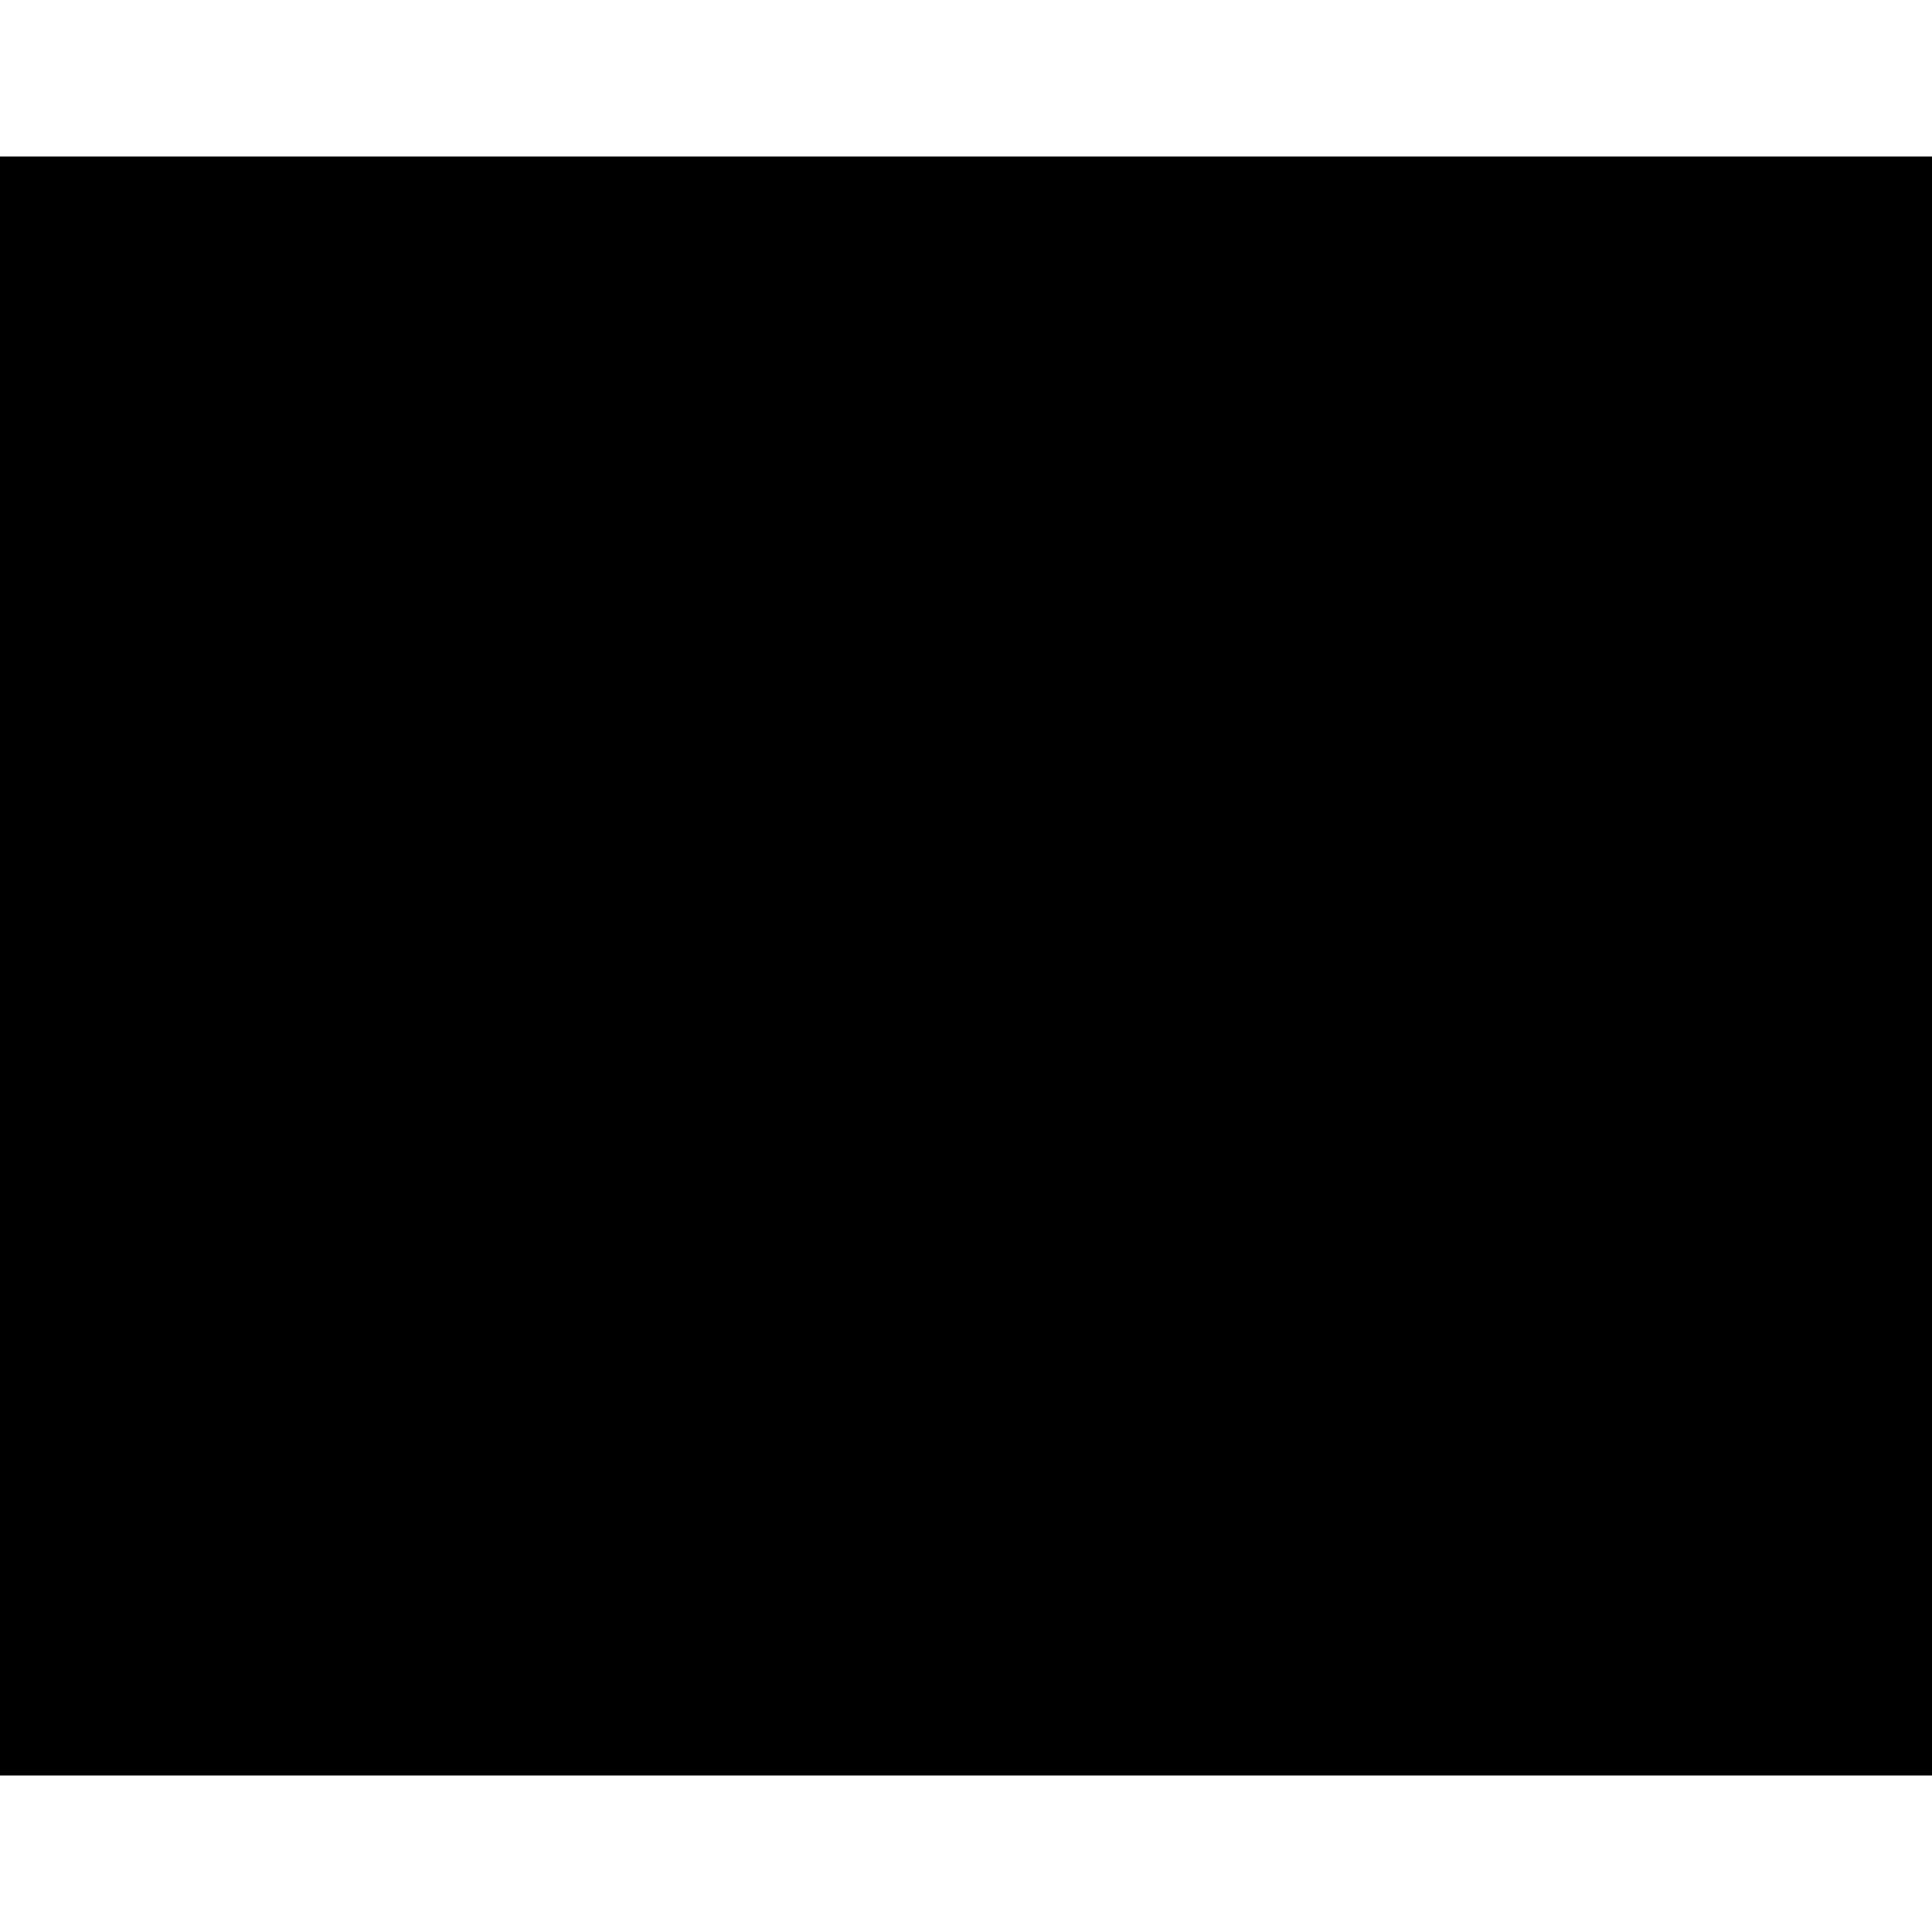
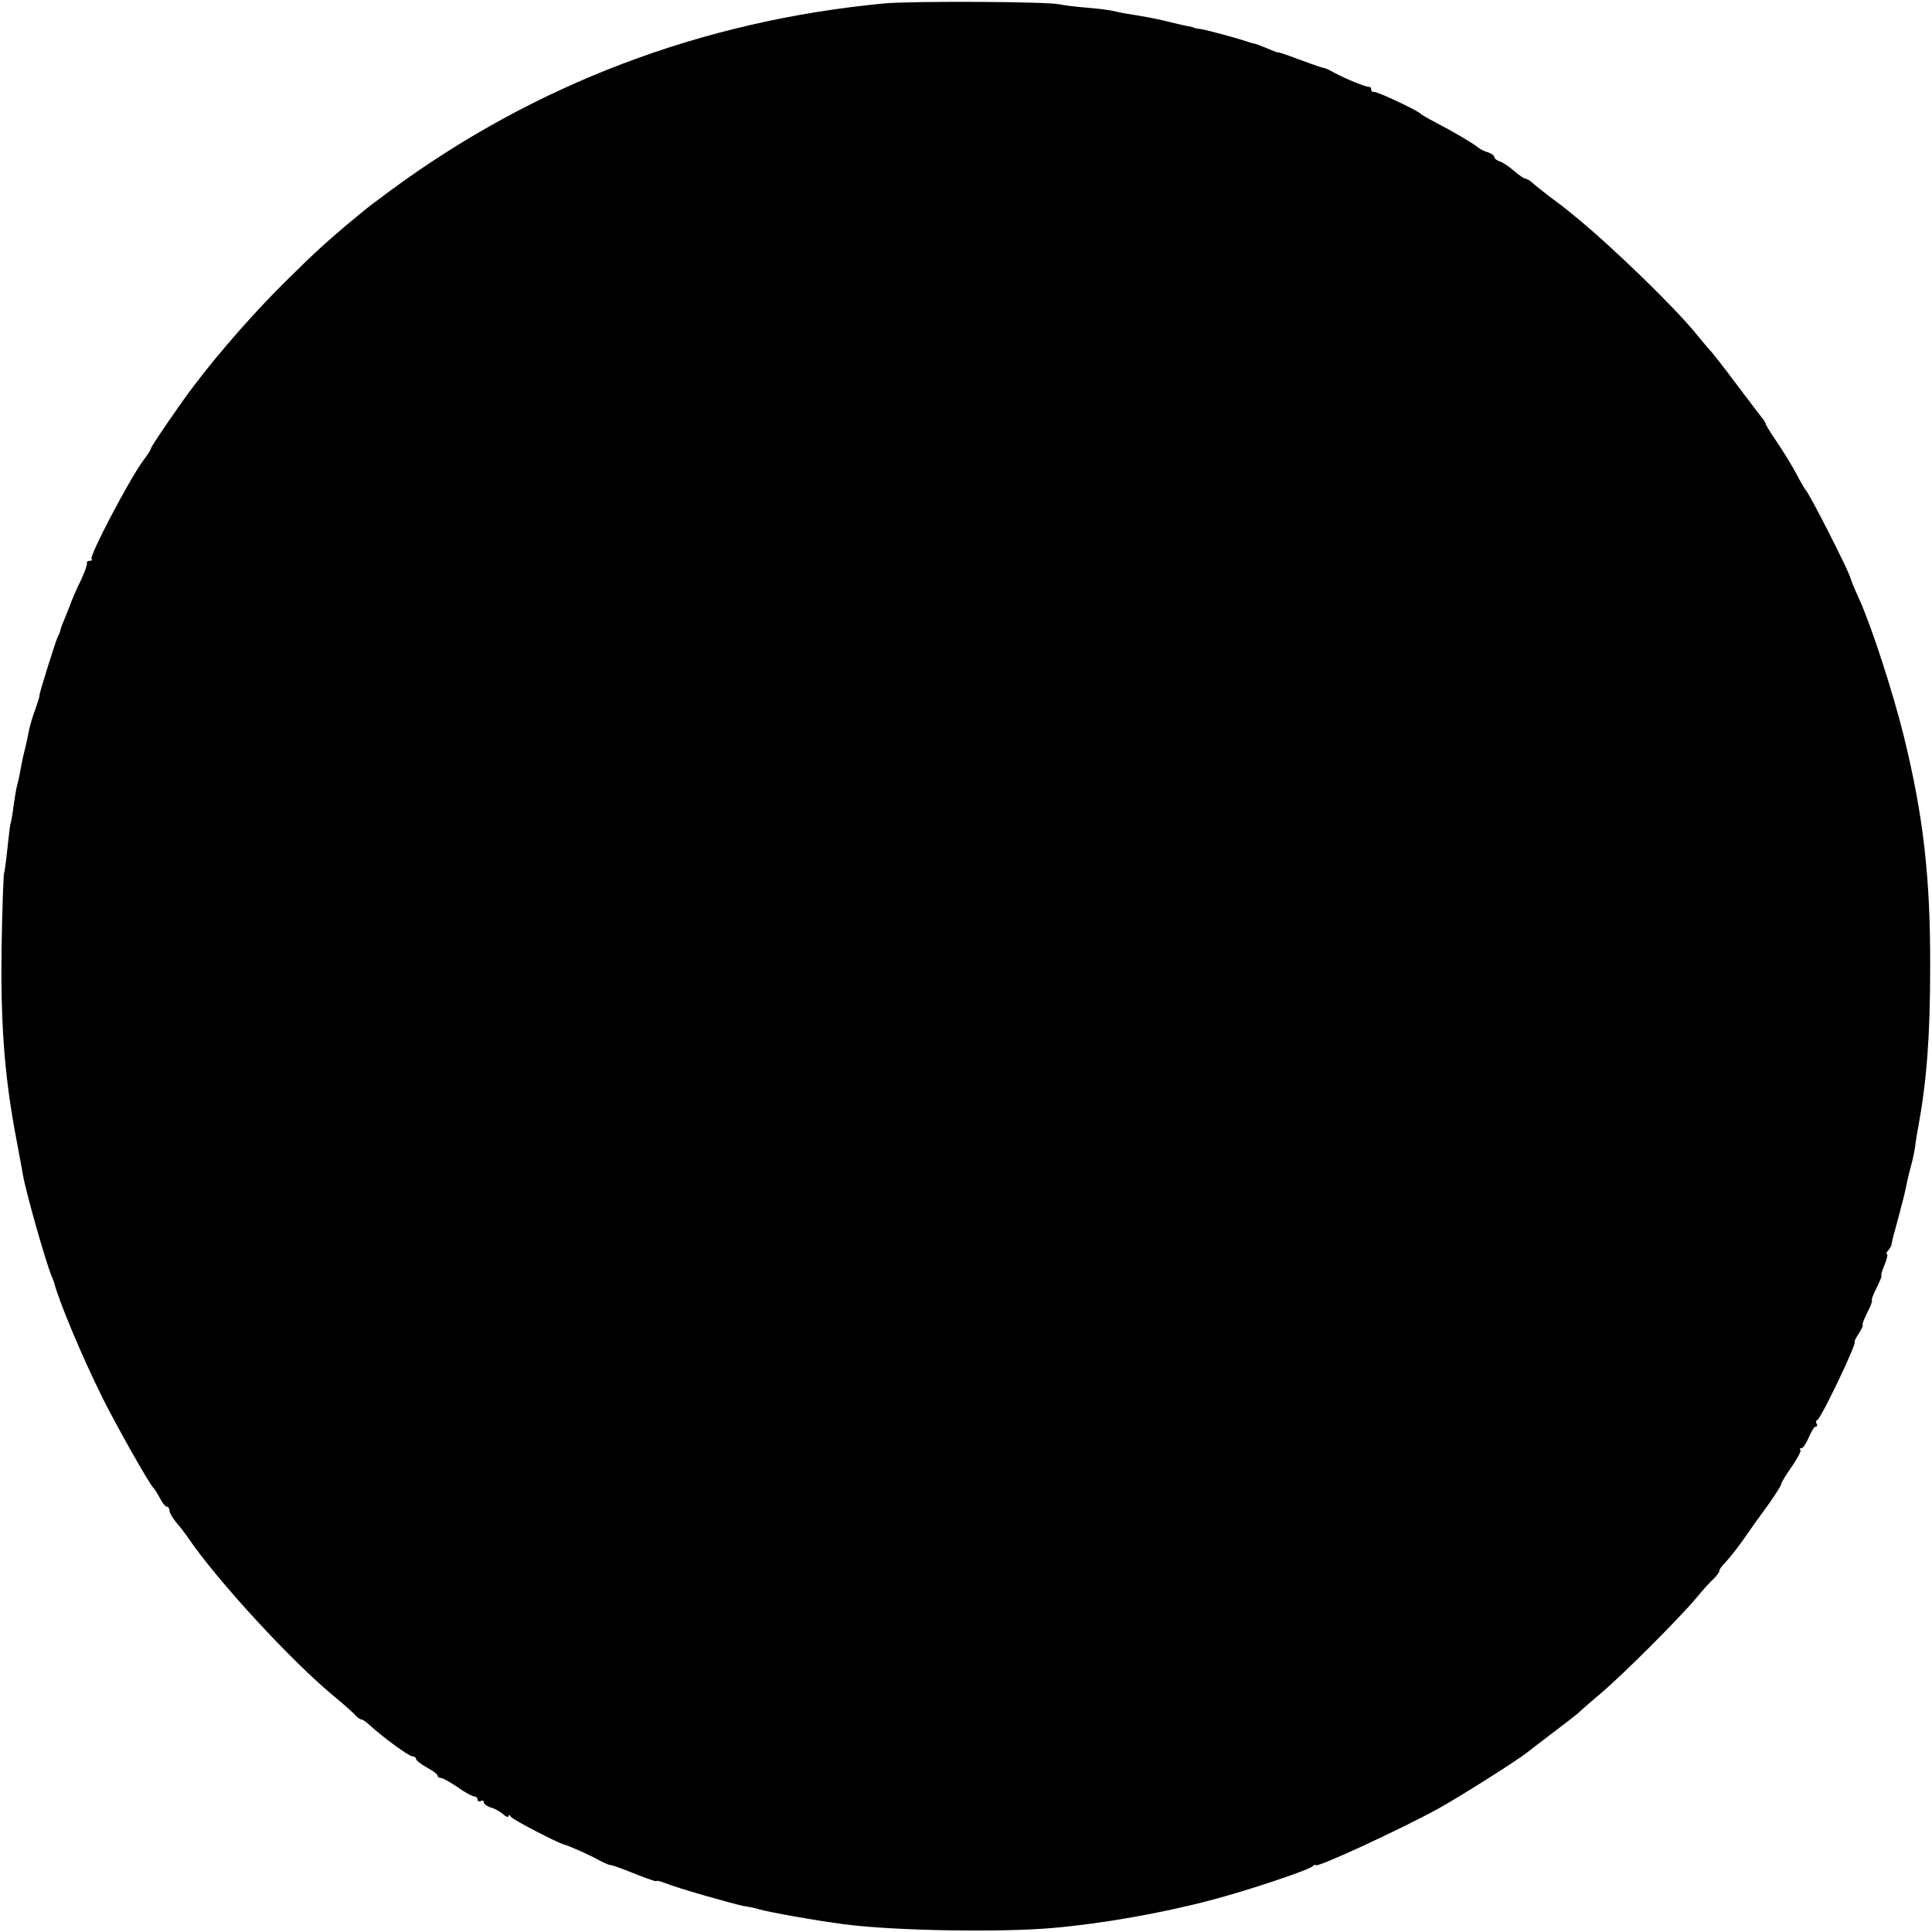
- <svg xmlns="http://www.w3.org/2000/svg" version="1.0" width="716pt" height="716pt" viewBox="0 0 716 716" preserveAspectRatio="xMidYMid meet">
-   <g transform="translate(0,716) scale(0.1,-0.1)" fill="#000000" stroke="none">
-     <path d="M0 3580 l0 -3000 3580 0 3580 0 0 3000 0 3000 -3580 0 -3580 0 0 -3000z" />
+ <svg xmlns="http://www.w3.org/2000/svg" version="1.0" width="627pt" height="627pt" viewBox="0 0 627 627" preserveAspectRatio="xMidYMid meet">
+   <g transform="translate(0,627) scale(0.1,-0.1)" fill="#000000" stroke="none">
+     <path d="M2871 6259 c-593 -56 -1136 -262 -1606 -609 -62 -46 -64 -47 -105 -81 -99 -82 -137 -117 -235 -214 -97 -96 -211 -225 -295 -336 -41 -53 -140 -198 -140 -204 0 -4 -11 -21 -24 -38 -45 -60 -177 -312 -169 -321 4 -3 1 -6 -5 -6 -7 0 -11 -3 -10 -7 2 -5 -7 -28 -18 -53 -19 -39 -33 -72 -39 -90 -1 -3 -7 -18 -14 -35 -7 -16 -14 -34 -15 -40 -1 -5 -4 -14 -8 -20 -6 -11 -62 -189 -60 -192 1 -2 -5 -21 -13 -44 -9 -23 -17 -52 -20 -65 -7 -36 -14 -66 -21 -94 -3 -14 -7 -35 -9 -47 -2 -11 -6 -29 -9 -40 -3 -10 -8 -40 -12 -68 -3 -27 -8 -52 -9 -55 -2 -3 -6 -37 -10 -75 -4 -39 -9 -79 -12 -90 -2 -11 -6 -121 -8 -245 -3 -239 9 -404 44 -595 11 -60 23 -122 25 -136 11 -62 74 -283 93 -329 3 -8 7 -17 8 -20 15 -61 91 -242 156 -373 46 -93 155 -286 168 -297 3 -3 12 -17 20 -32 8 -16 18 -28 23 -28 4 0 8 -6 8 -12 0 -7 10 -25 23 -40 12 -14 29 -36 37 -48 95 -140 342 -408 480 -520 23 -19 50 -43 59 -52 8 -10 19 -18 23 -18 5 0 16 -8 26 -17 43 -40 129 -103 141 -103 6 0 11 -4 11 -8 0 -5 16 -17 35 -28 19 -10 35 -22 35 -26 0 -5 5 -8 11 -8 6 0 30 -14 54 -30 24 -17 48 -30 54 -30 6 0 11 -5 11 -11 0 -5 5 -7 10 -4 6 3 10 2 10 -4 0 -5 10 -13 23 -17 12 -3 30 -13 40 -22 9 -8 17 -11 17 -6 0 5 4 4 8 -2 5 -9 150 -84 172 -90 14 -3 88 -36 112 -50 15 -8 31 -15 35 -16 11 -1 28 -7 96 -34 31 -12 57 -21 57 -19 0 3 12 0 28 -6 38 -16 221 -68 257 -75 17 -2 38 -7 47 -10 35 -10 186 -37 278 -49 163 -21 504 -27 675 -12 162 14 356 48 521 92 114 30 305 94 322 107 6 6 12 8 12 5 0 -11 269 113 399 184 67 37 258 158 285 180 6 5 45 35 86 66 41 31 77 59 80 62 3 3 34 31 70 61 75 63 256 244 315 314 22 27 48 55 58 64 9 9 17 20 17 24 0 5 8 16 18 26 19 20 49 59 72 93 8 12 36 51 63 88 26 36 47 69 47 73 0 5 15 30 34 57 19 27 32 52 29 55 -4 3 -2 6 3 6 6 0 16 16 24 35 8 19 18 35 22 35 5 0 7 4 4 9 -4 5 -2 11 2 13 12 4 130 252 121 253 -2 1 4 13 14 28 9 15 15 27 12 27 -3 0 4 18 15 40 11 22 18 40 15 40 -3 0 4 18 15 40 11 22 18 40 16 40 -3 0 2 16 10 35 8 19 11 35 8 35 -4 0 -2 6 4 12 6 7 11 16 11 21 1 4 1 8 2 10 0 1 2 9 4 17 2 8 9 33 15 55 18 69 21 79 26 105 3 14 9 42 15 63 6 21 12 50 14 65 2 15 6 43 10 62 28 153 39 297 39 520 1 293 -22 492 -85 749 -35 142 -105 358 -145 446 -15 33 -28 65 -29 70 -5 22 -132 272 -145 285 -3 3 -16 25 -29 50 -13 25 -41 71 -62 102 -22 32 -39 60 -39 63 0 3 -6 13 -14 22 -8 10 -45 59 -82 108 -37 50 -73 95 -78 101 -6 6 -29 33 -51 60 -70 87 -278 288 -395 383 -39 32 -43 35 -85 66 -22 17 -46 36 -53 43 -7 6 -17 12 -21 12 -4 0 -21 11 -37 25 -16 14 -37 28 -46 31 -10 3 -18 9 -18 14 0 5 -10 12 -22 16 -12 3 -26 11 -32 16 -14 12 -78 50 -136 80 -25 13 -47 26 -50 29 -8 10 -144 74 -152 71 -5 -1 -8 3 -8 8 0 5 -3 9 -7 8 -9 -1 -76 26 -113 46 -14 8 -28 15 -32 15 -9 2 -17 4 -90 31 -32 12 -59 21 -60 20 -2 -1 -19 6 -38 14 -19 8 -38 15 -42 15 -4 1 -13 3 -20 6 -36 12 -136 39 -153 41 -11 1 -20 3 -20 4 0 1 -11 4 -25 6 -14 3 -41 9 -60 14 -19 5 -48 11 -65 14 -16 3 -46 8 -65 11 -19 3 -42 8 -50 10 -8 2 -45 7 -82 10 -37 3 -77 8 -90 11 -40 9 -479 11 -567 3z" />
  </g>
</svg>
